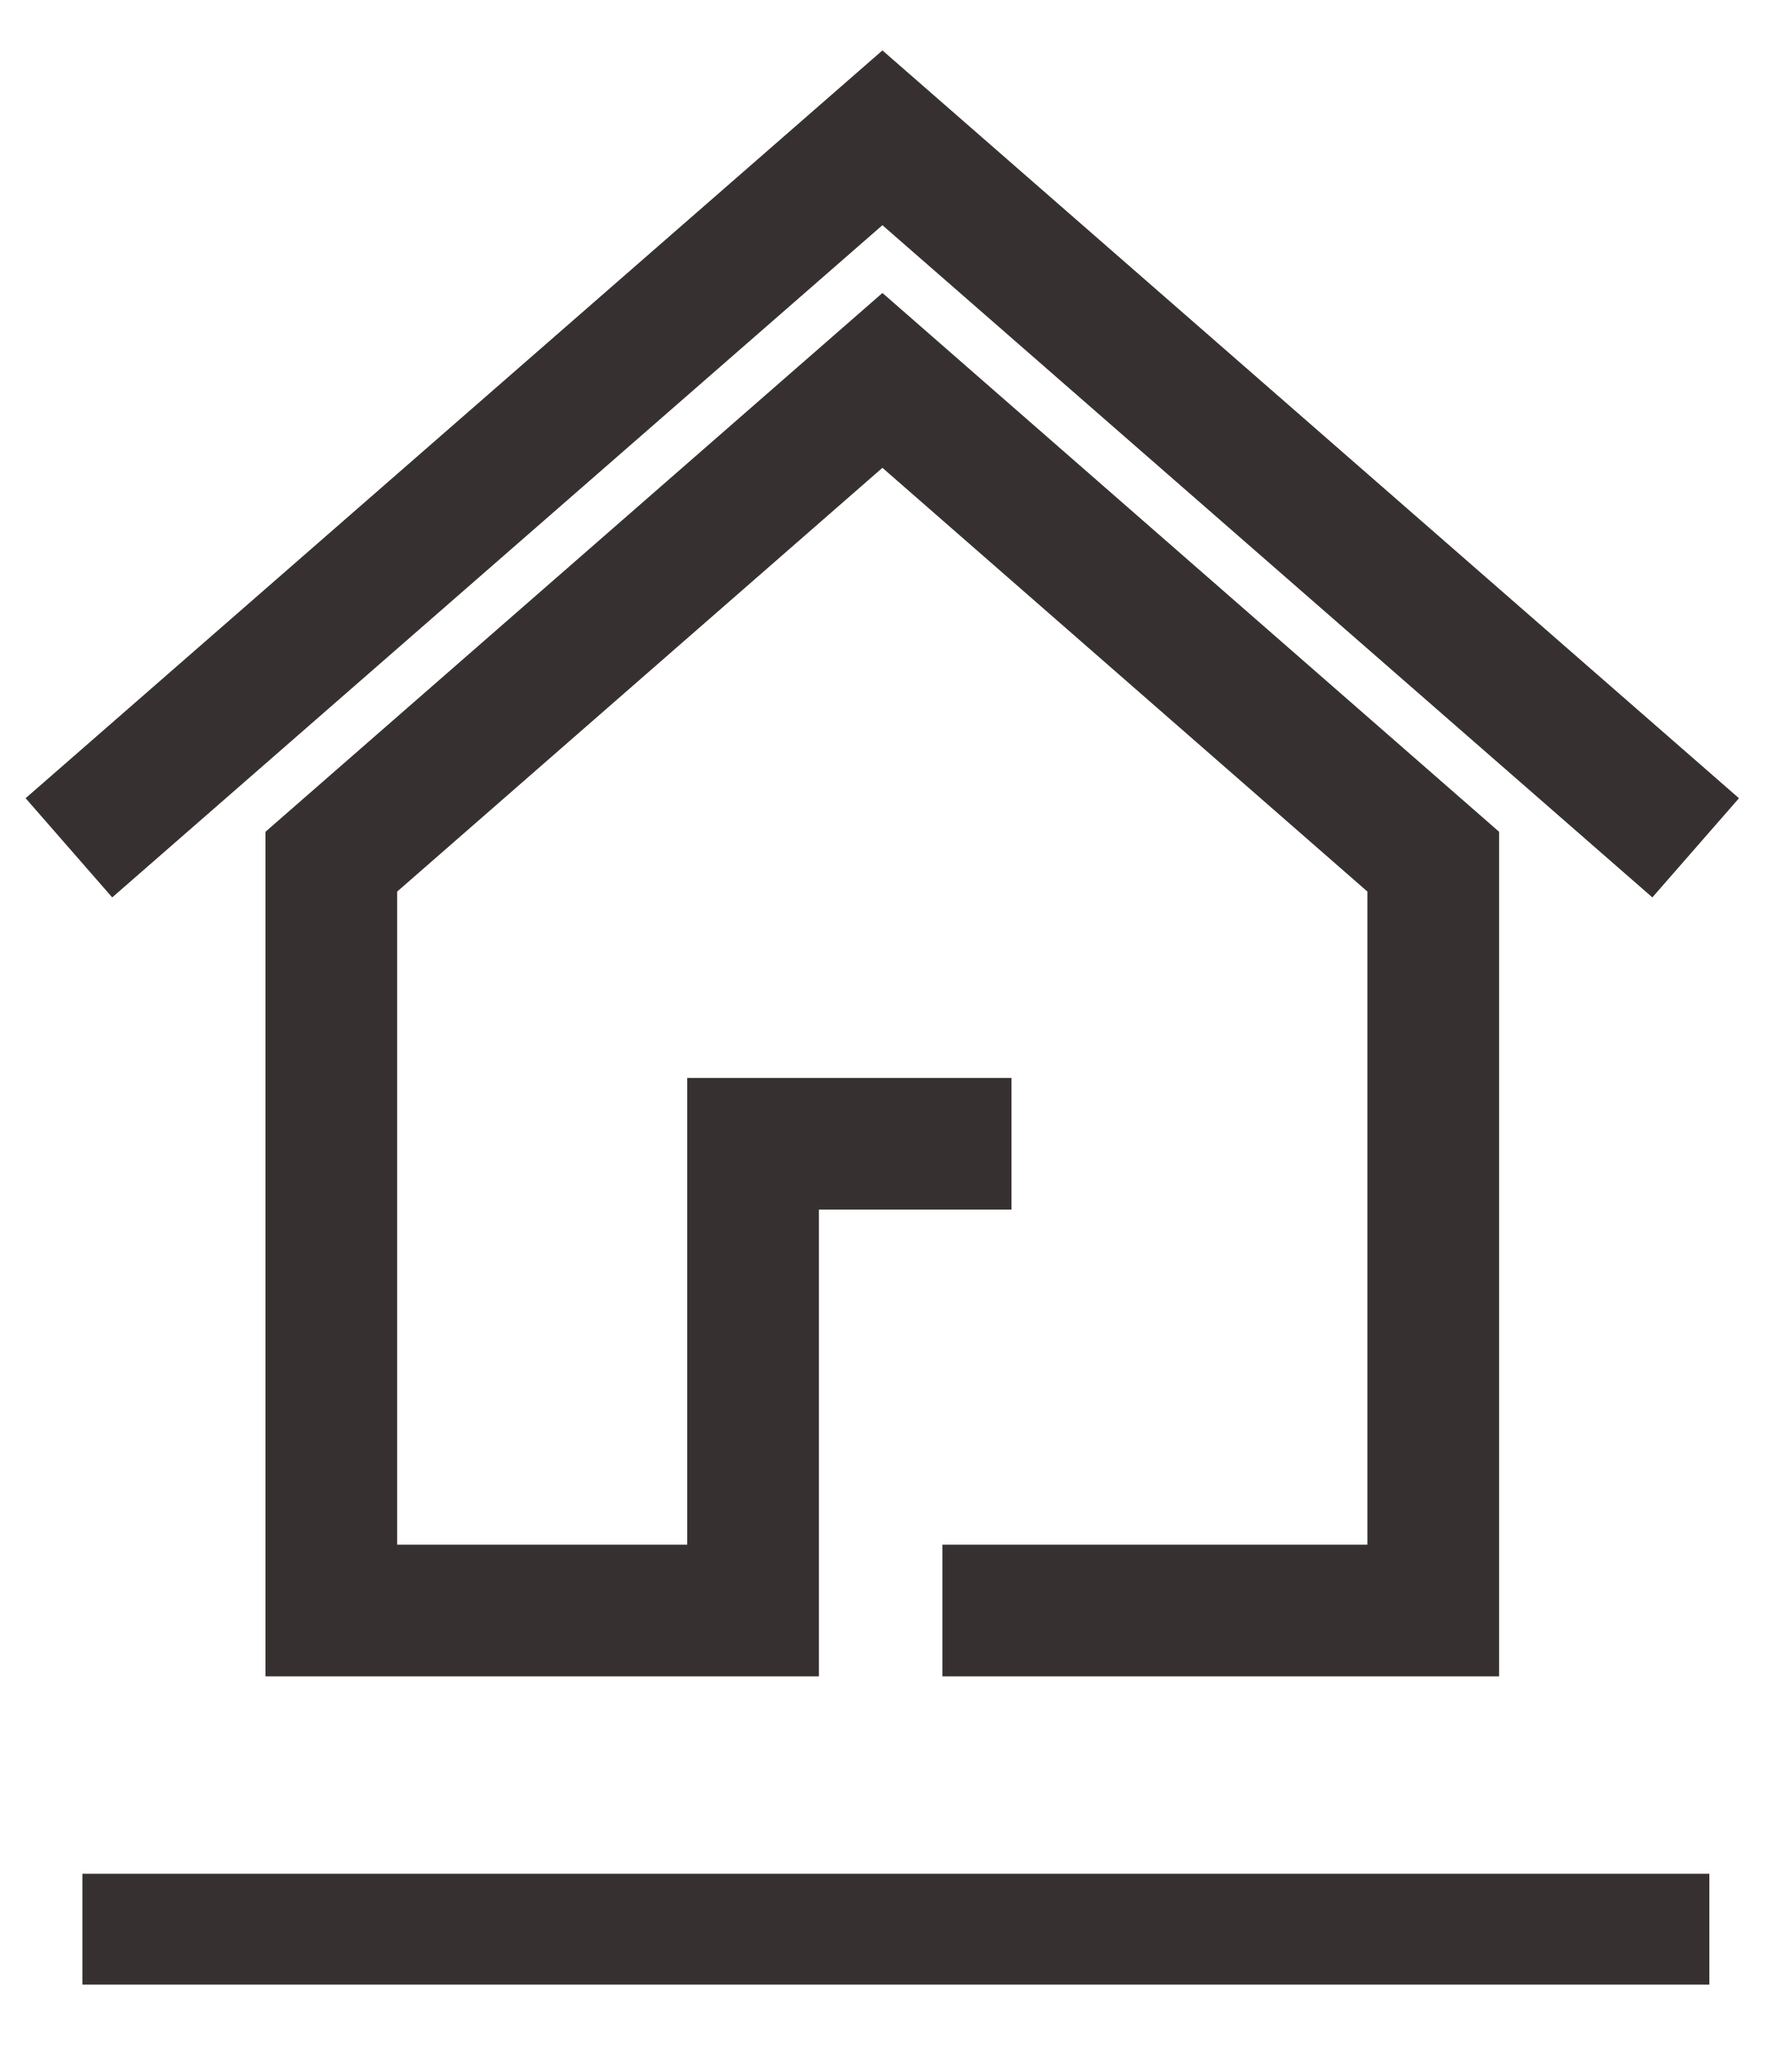
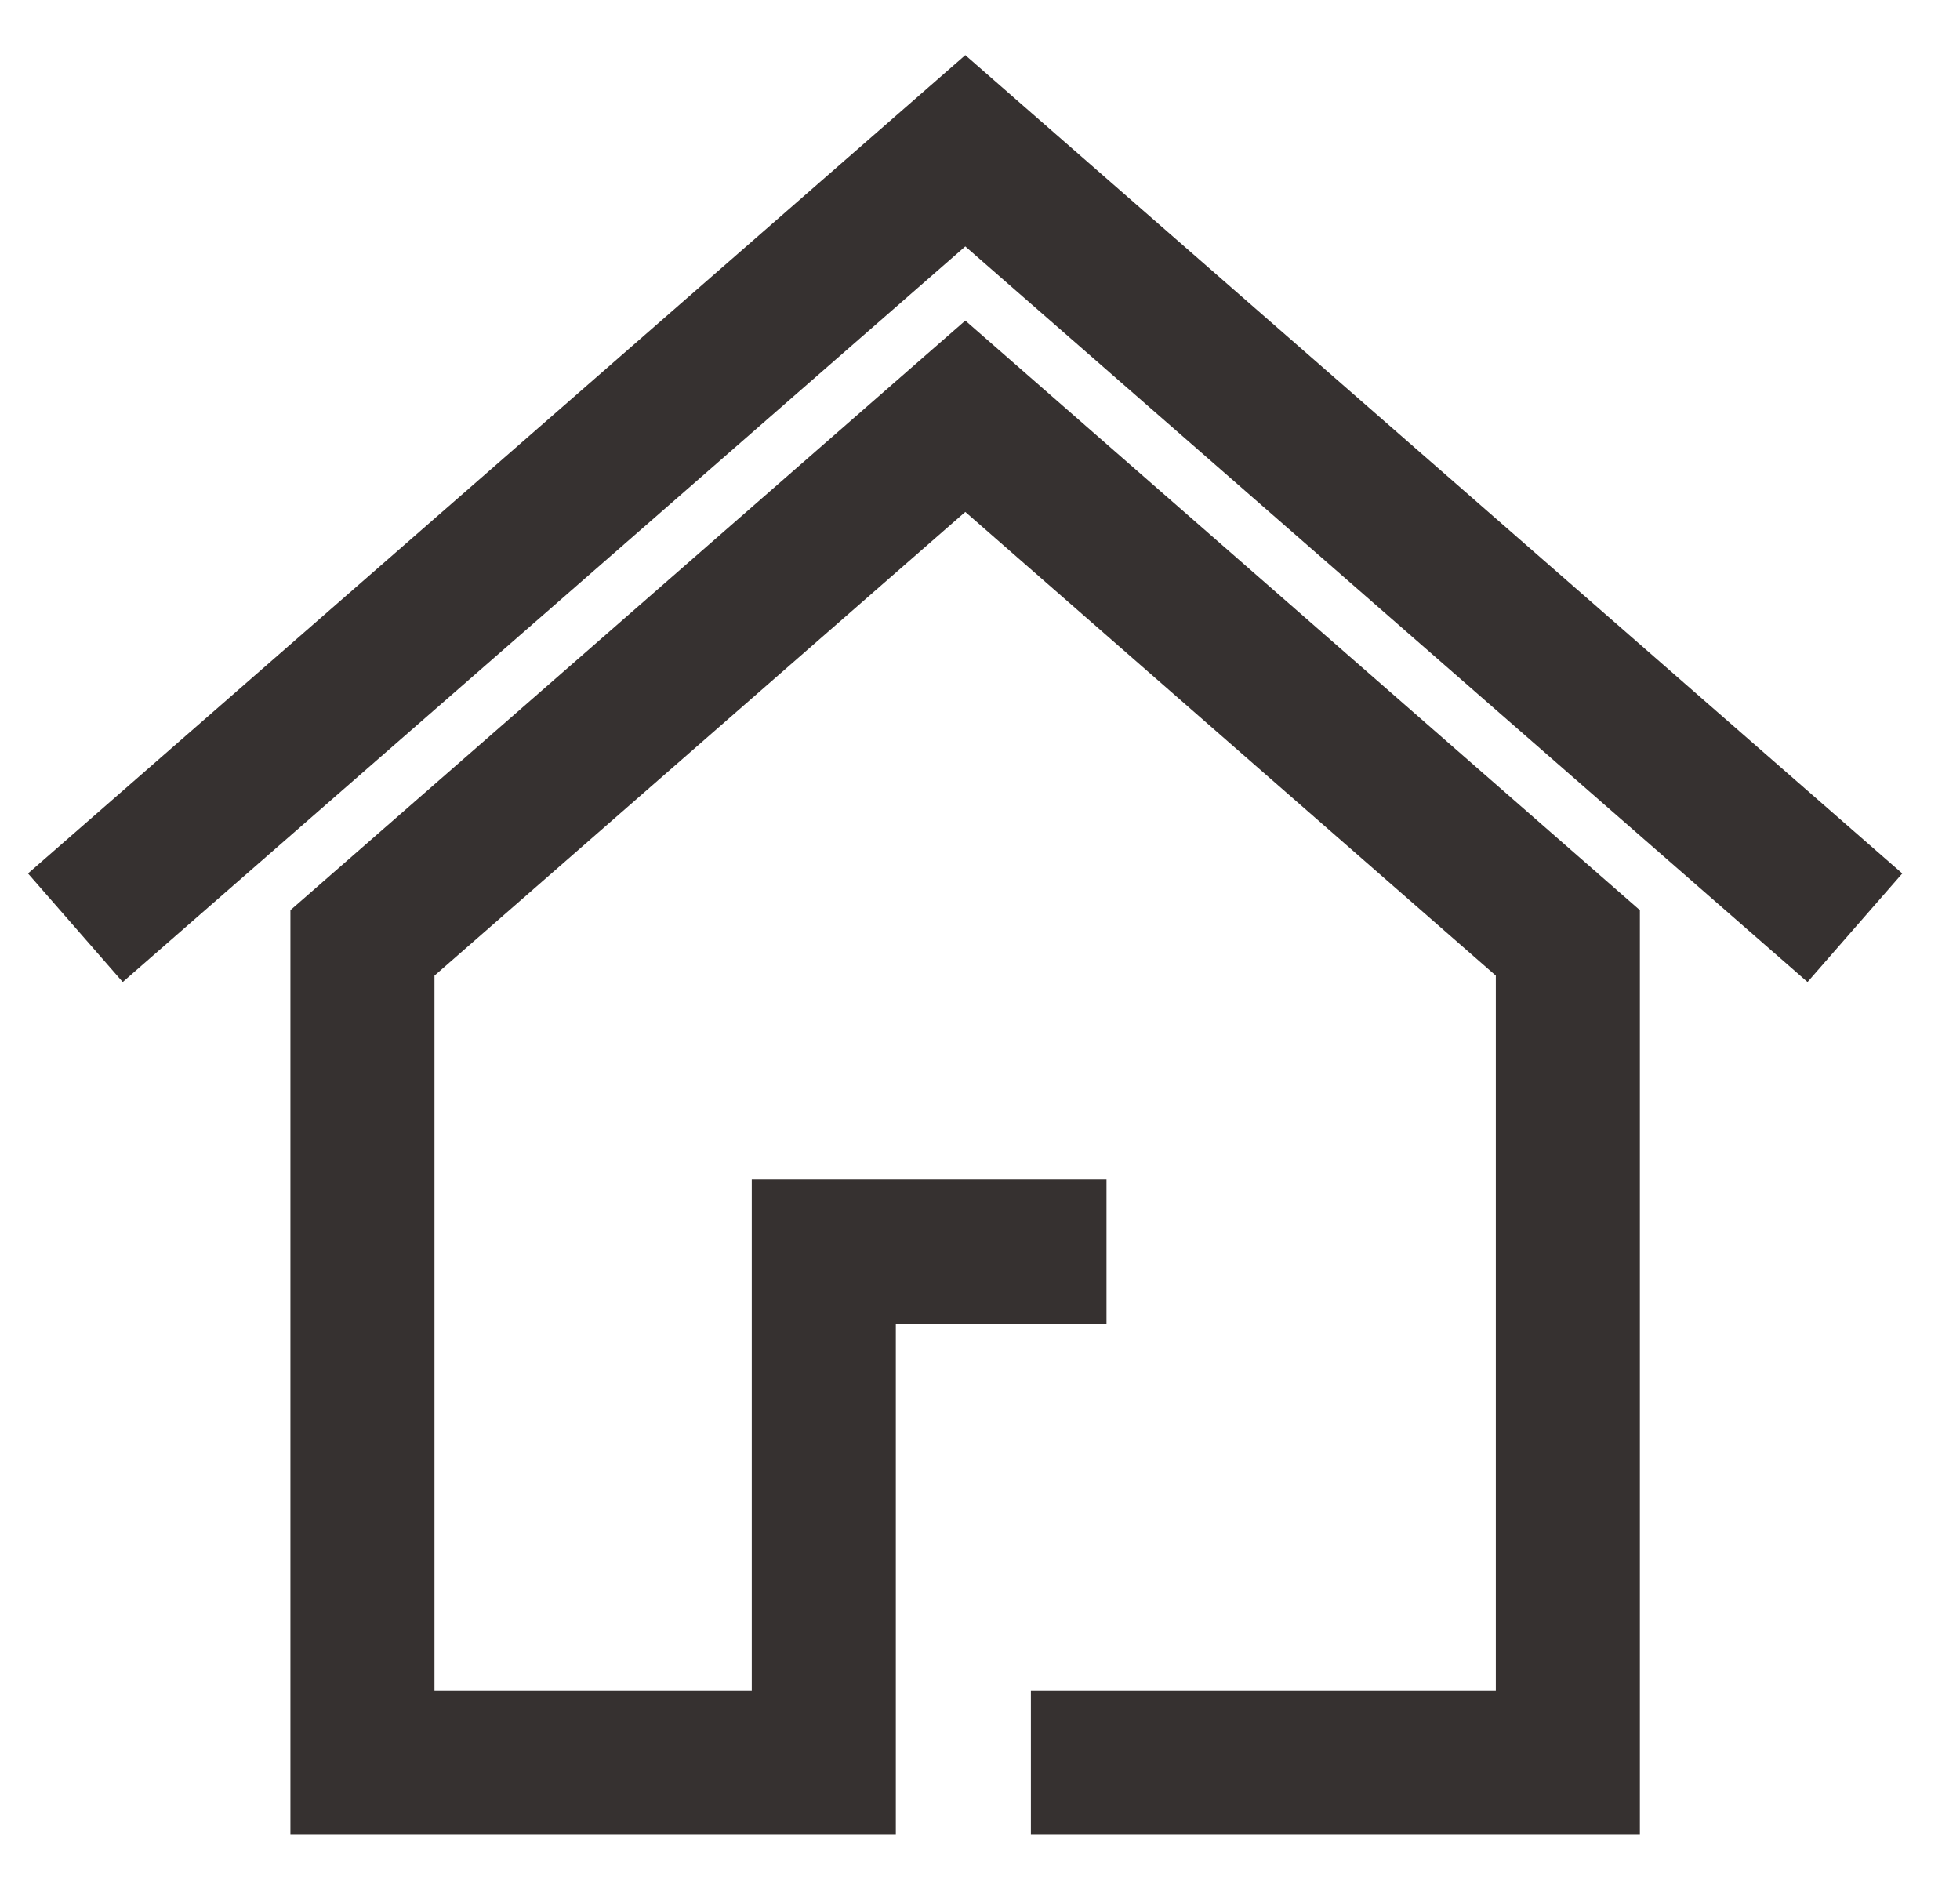
- <svg xmlns="http://www.w3.org/2000/svg" width="26" height="30" viewBox="0 0 26 30" fill="none">
+ <svg xmlns="http://www.w3.org/2000/svg" width="26" height="25" viewBox="0 0 26 25" fill="none">
  <path d="M1 12.305L12.805 2L24.606 12.305M13.675 23.375H20.798V12.506L12.805 5.521L4.808 12.506V23.375H10.928V16.6H14.678" stroke="#363130" stroke-width="1.911" stroke-miterlimit="10" />
-   <path d="M2 28H24" stroke="#363130" stroke-width="1.609" stroke-linecap="square" />
</svg>
